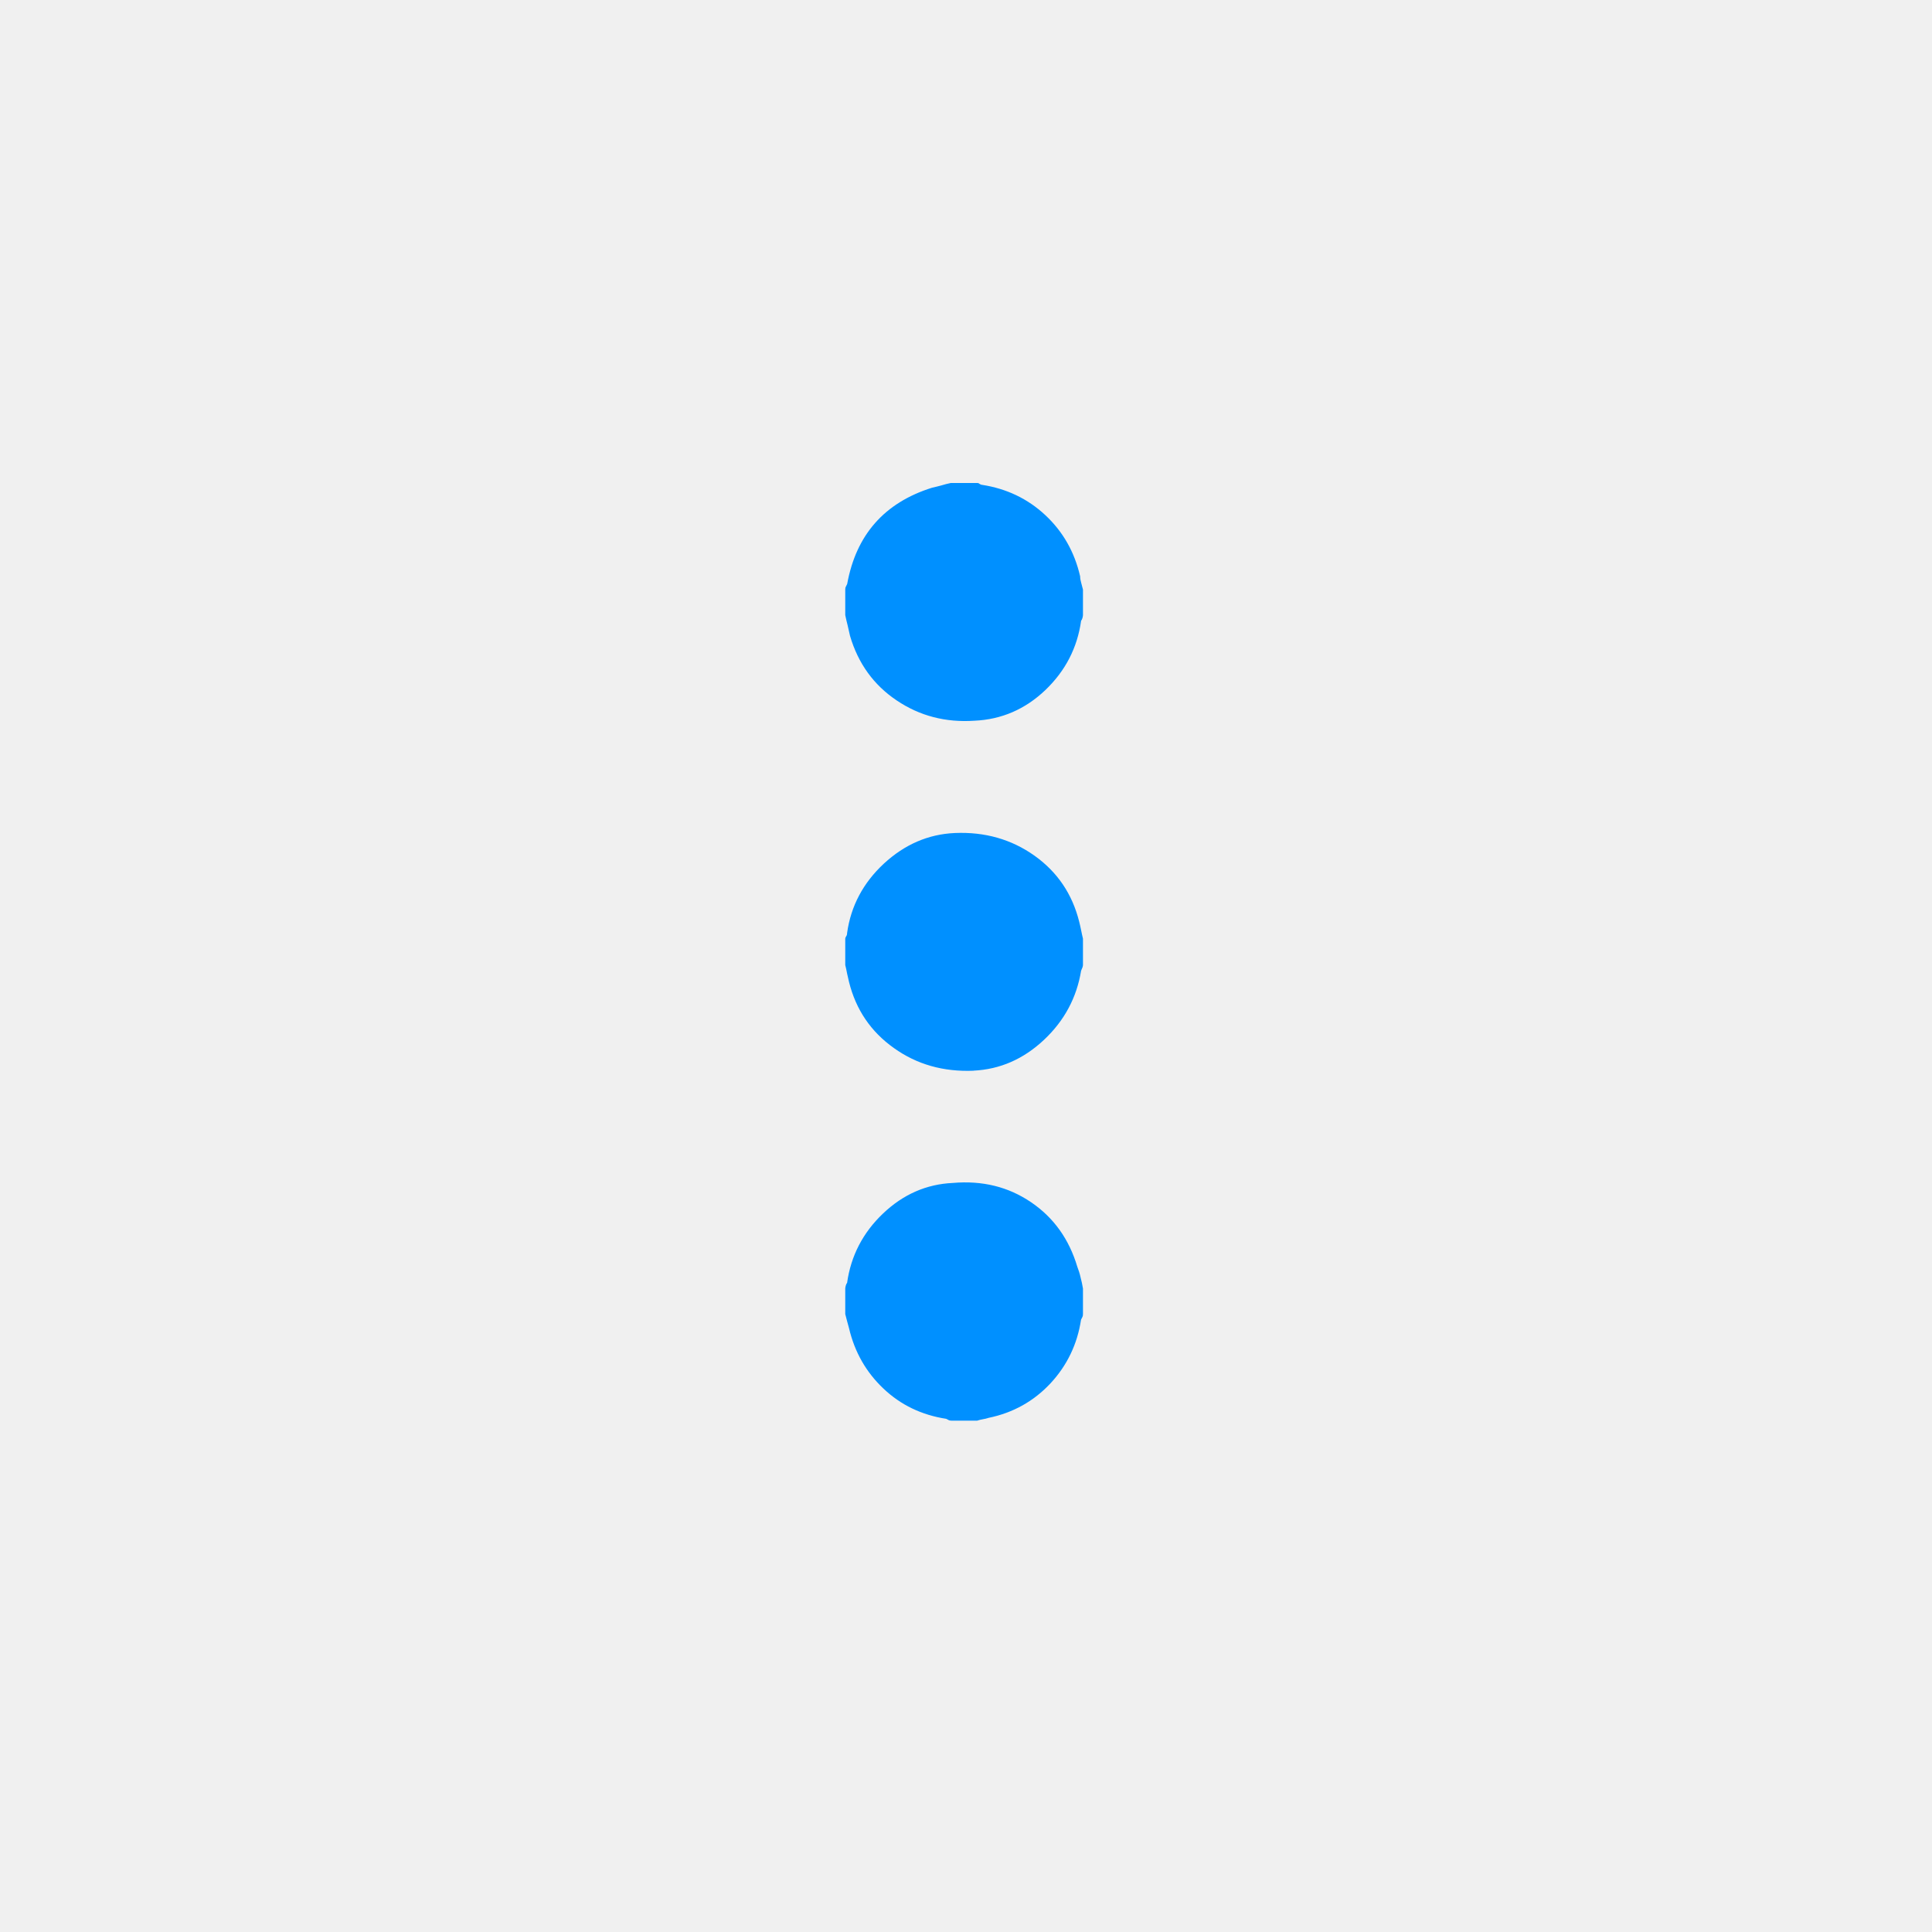
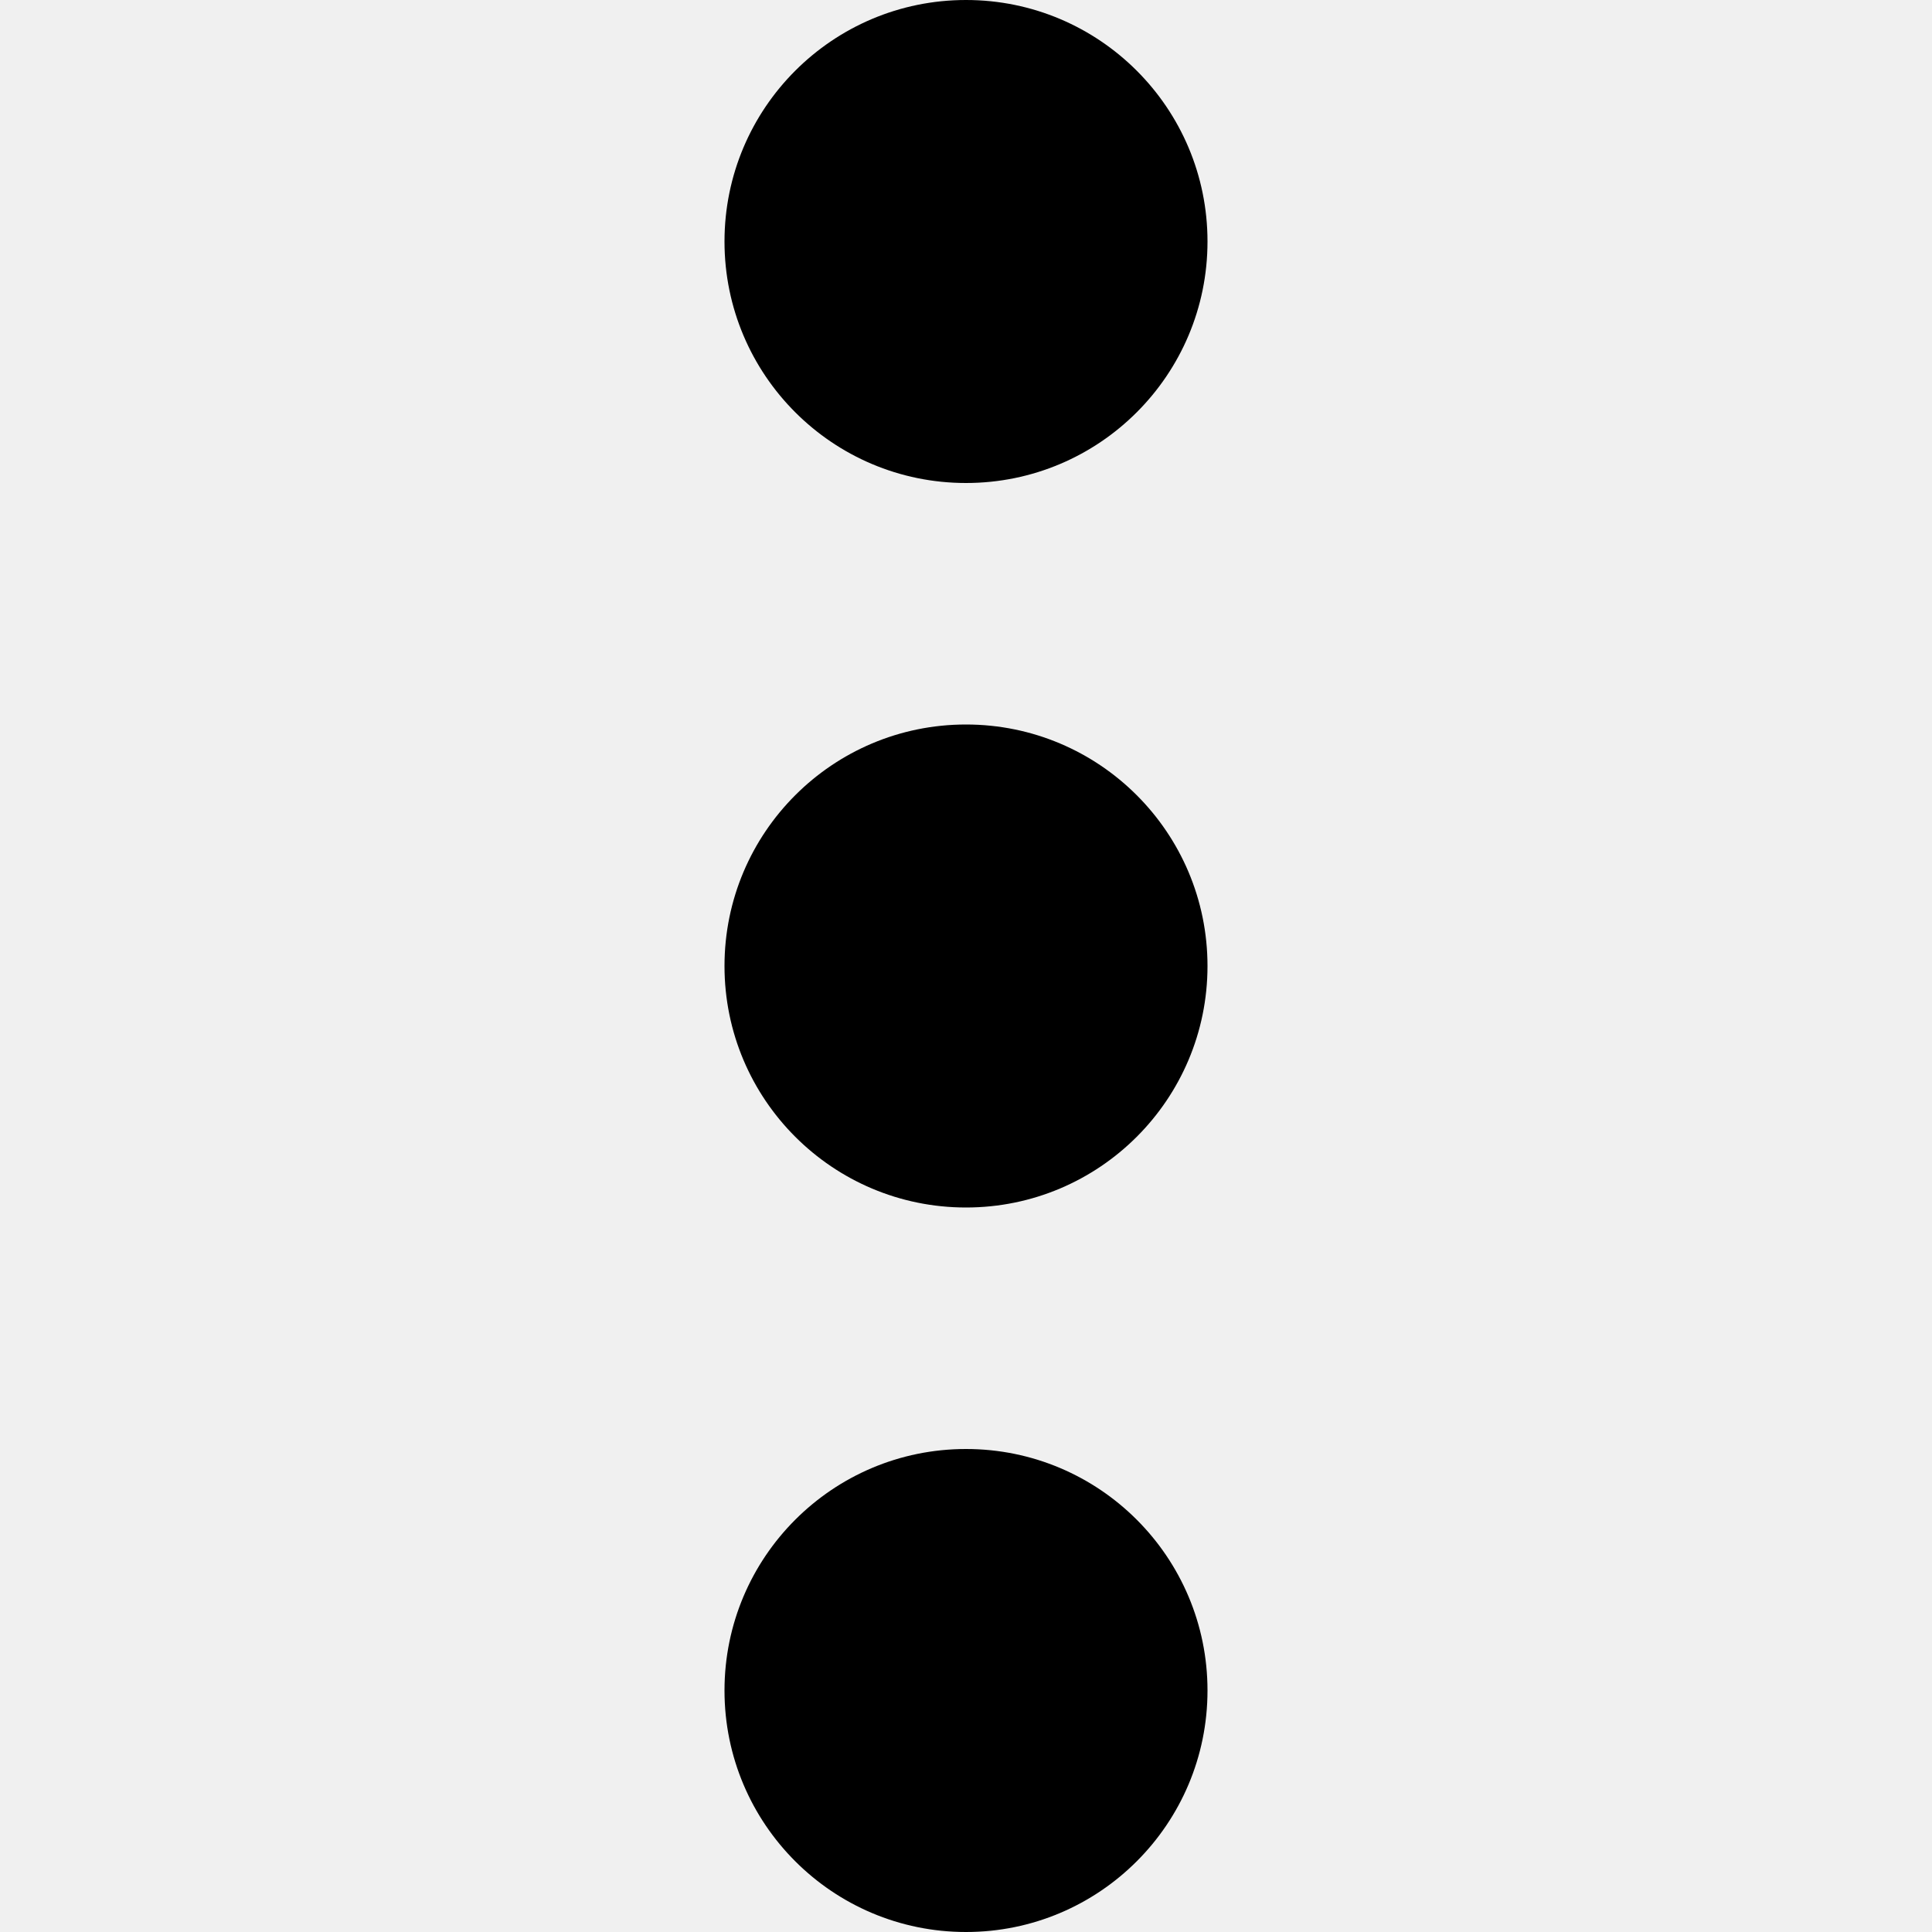
- <svg xmlns="http://www.w3.org/2000/svg" xmlns:xlink="http://www.w3.org/1999/xlink" height="24" viewBox="0 0 24 24" width="24">
-   <defs>
-     <path d="M1.429 2.956l.176-.003c.336-.015.63-.142.88-.38.25-.239.398-.526.445-.862.007-.008.013-.02.017-.035.004-.016.006-.028.006-.035v-.317l-.023-.088c-.008-.027-.012-.052-.012-.076-.07-.305-.215-.558-.434-.762C2.266.195 2.004.07 1.7.023c-.008 0-.017-.003-.03-.011l-.015-.01L1.64 0h-.329c-.039.008-.078.018-.117.03-.039.011-.078.02-.117.029C.781.152.545.299.37.498c-.176.2-.29.451-.346.756l-.017.035C.002 1.297 0 1.31 0 1.324v.317c.008.039.018.082.03.129l.029.128c.101.344.295.612.58.803.285.192.607.276.966.252l-.176.003zM1.594 7.3c.328-.016.619-.143.873-.381.254-.238.408-.525.463-.861l.017-.041c.004-.012.006-.022.006-.03V5.66c-.008-.031-.015-.066-.023-.105l-.012-.056-.012-.05c-.086-.344-.271-.617-.556-.82-.286-.203-.616-.297-.99-.281-.329.015-.622.142-.88.38-.257.239-.41.526-.457.862 0 .015-.003.03-.011.04-.008.013-.012.022-.012.03v.328c.008.032.016.067.023.106l.024.105c.086.344.271.617.557.82.285.204.615.297.99.282zm.047 4.347c.023-.007.046-.013.07-.017l.035-.007.035-.01c.305-.063.56-.206.768-.428.207-.223.334-.487.38-.791l.018-.036c.004-.007.006-.02.006-.035v-.316c-.008-.047-.017-.094-.03-.14-.01-.048-.025-.09-.04-.13-.102-.343-.293-.611-.574-.802-.282-.192-.606-.272-.973-.24-.328.015-.617.142-.867.38-.25.238-.399.526-.446.861-.007.008-.013.02-.017.036C.002 9.988 0 10 0 10.008v.316l.023.088.024.088c.07.297.213.547.428.75.214.203.474.328.779.375l.035.018c.008.003.02.005.035.005h.317z" id="prefix__a" />
-   </defs>
-   <g fill="none" fill-rule="evenodd" transform="translate(10.5 6)">
-     <mask fill="#fff" id="prefix__b">
-       <use xlink:href="#prefix__a" />
-     </mask>
-     <g fill="#0090FF" mask="url(#prefix__b)">
-       <path d="M0 0H24V24H0z" transform="translate(-10.5 -6)" />
-     </g>
-   </g>
+ <svg xmlns="http://www.w3.org/2000/svg" version="1.1" width="24" height="24" viewBox="0 0 24 24">
+   <path d="M12 18c1.657 0 3 1.343 3 3s-1.343 3-3 3c-1.657 0-3-1.343-3-3s1.343-3 3-3zM12 9c1.657 0 3 1.343 3 3s-1.343 3-3 3c-1.657 0-3-1.343-3-3s1.343-3 3-3zM12 0c1.657 0 3 1.343 3 3s-1.343 3-3 3c-1.657 0-3-1.343-3-3s1.343-3 3-3z" />
</svg>
